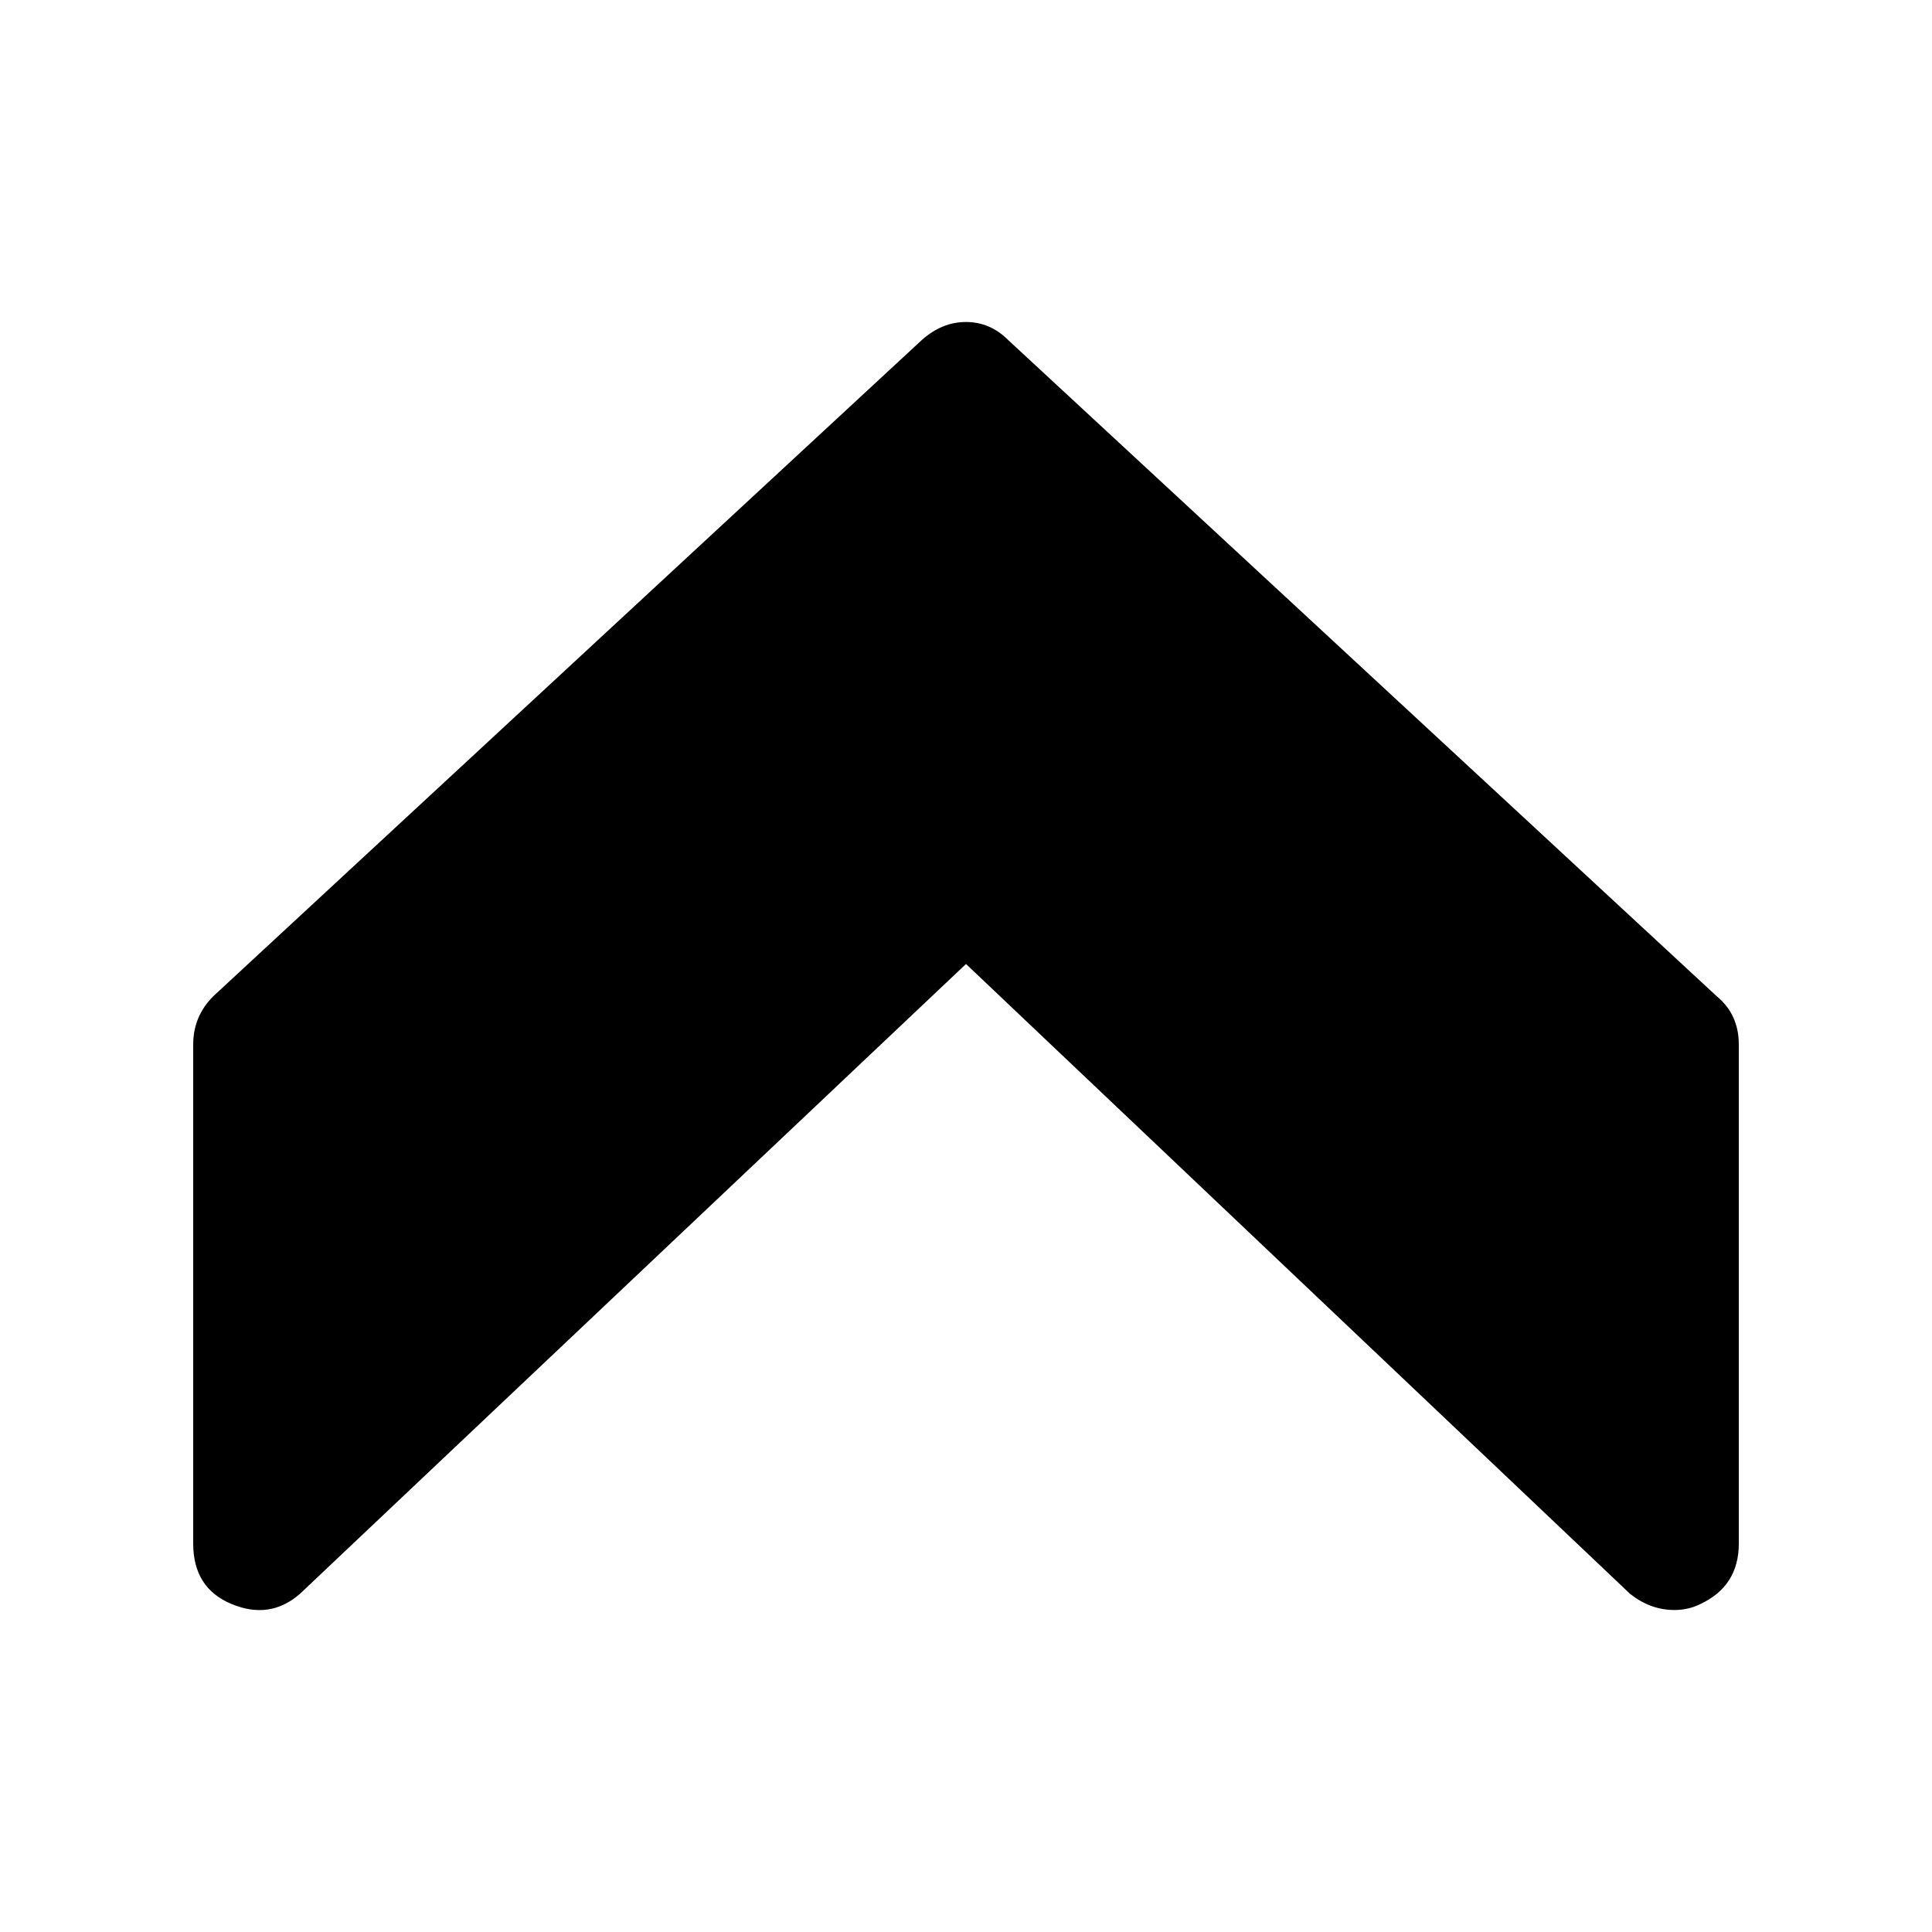
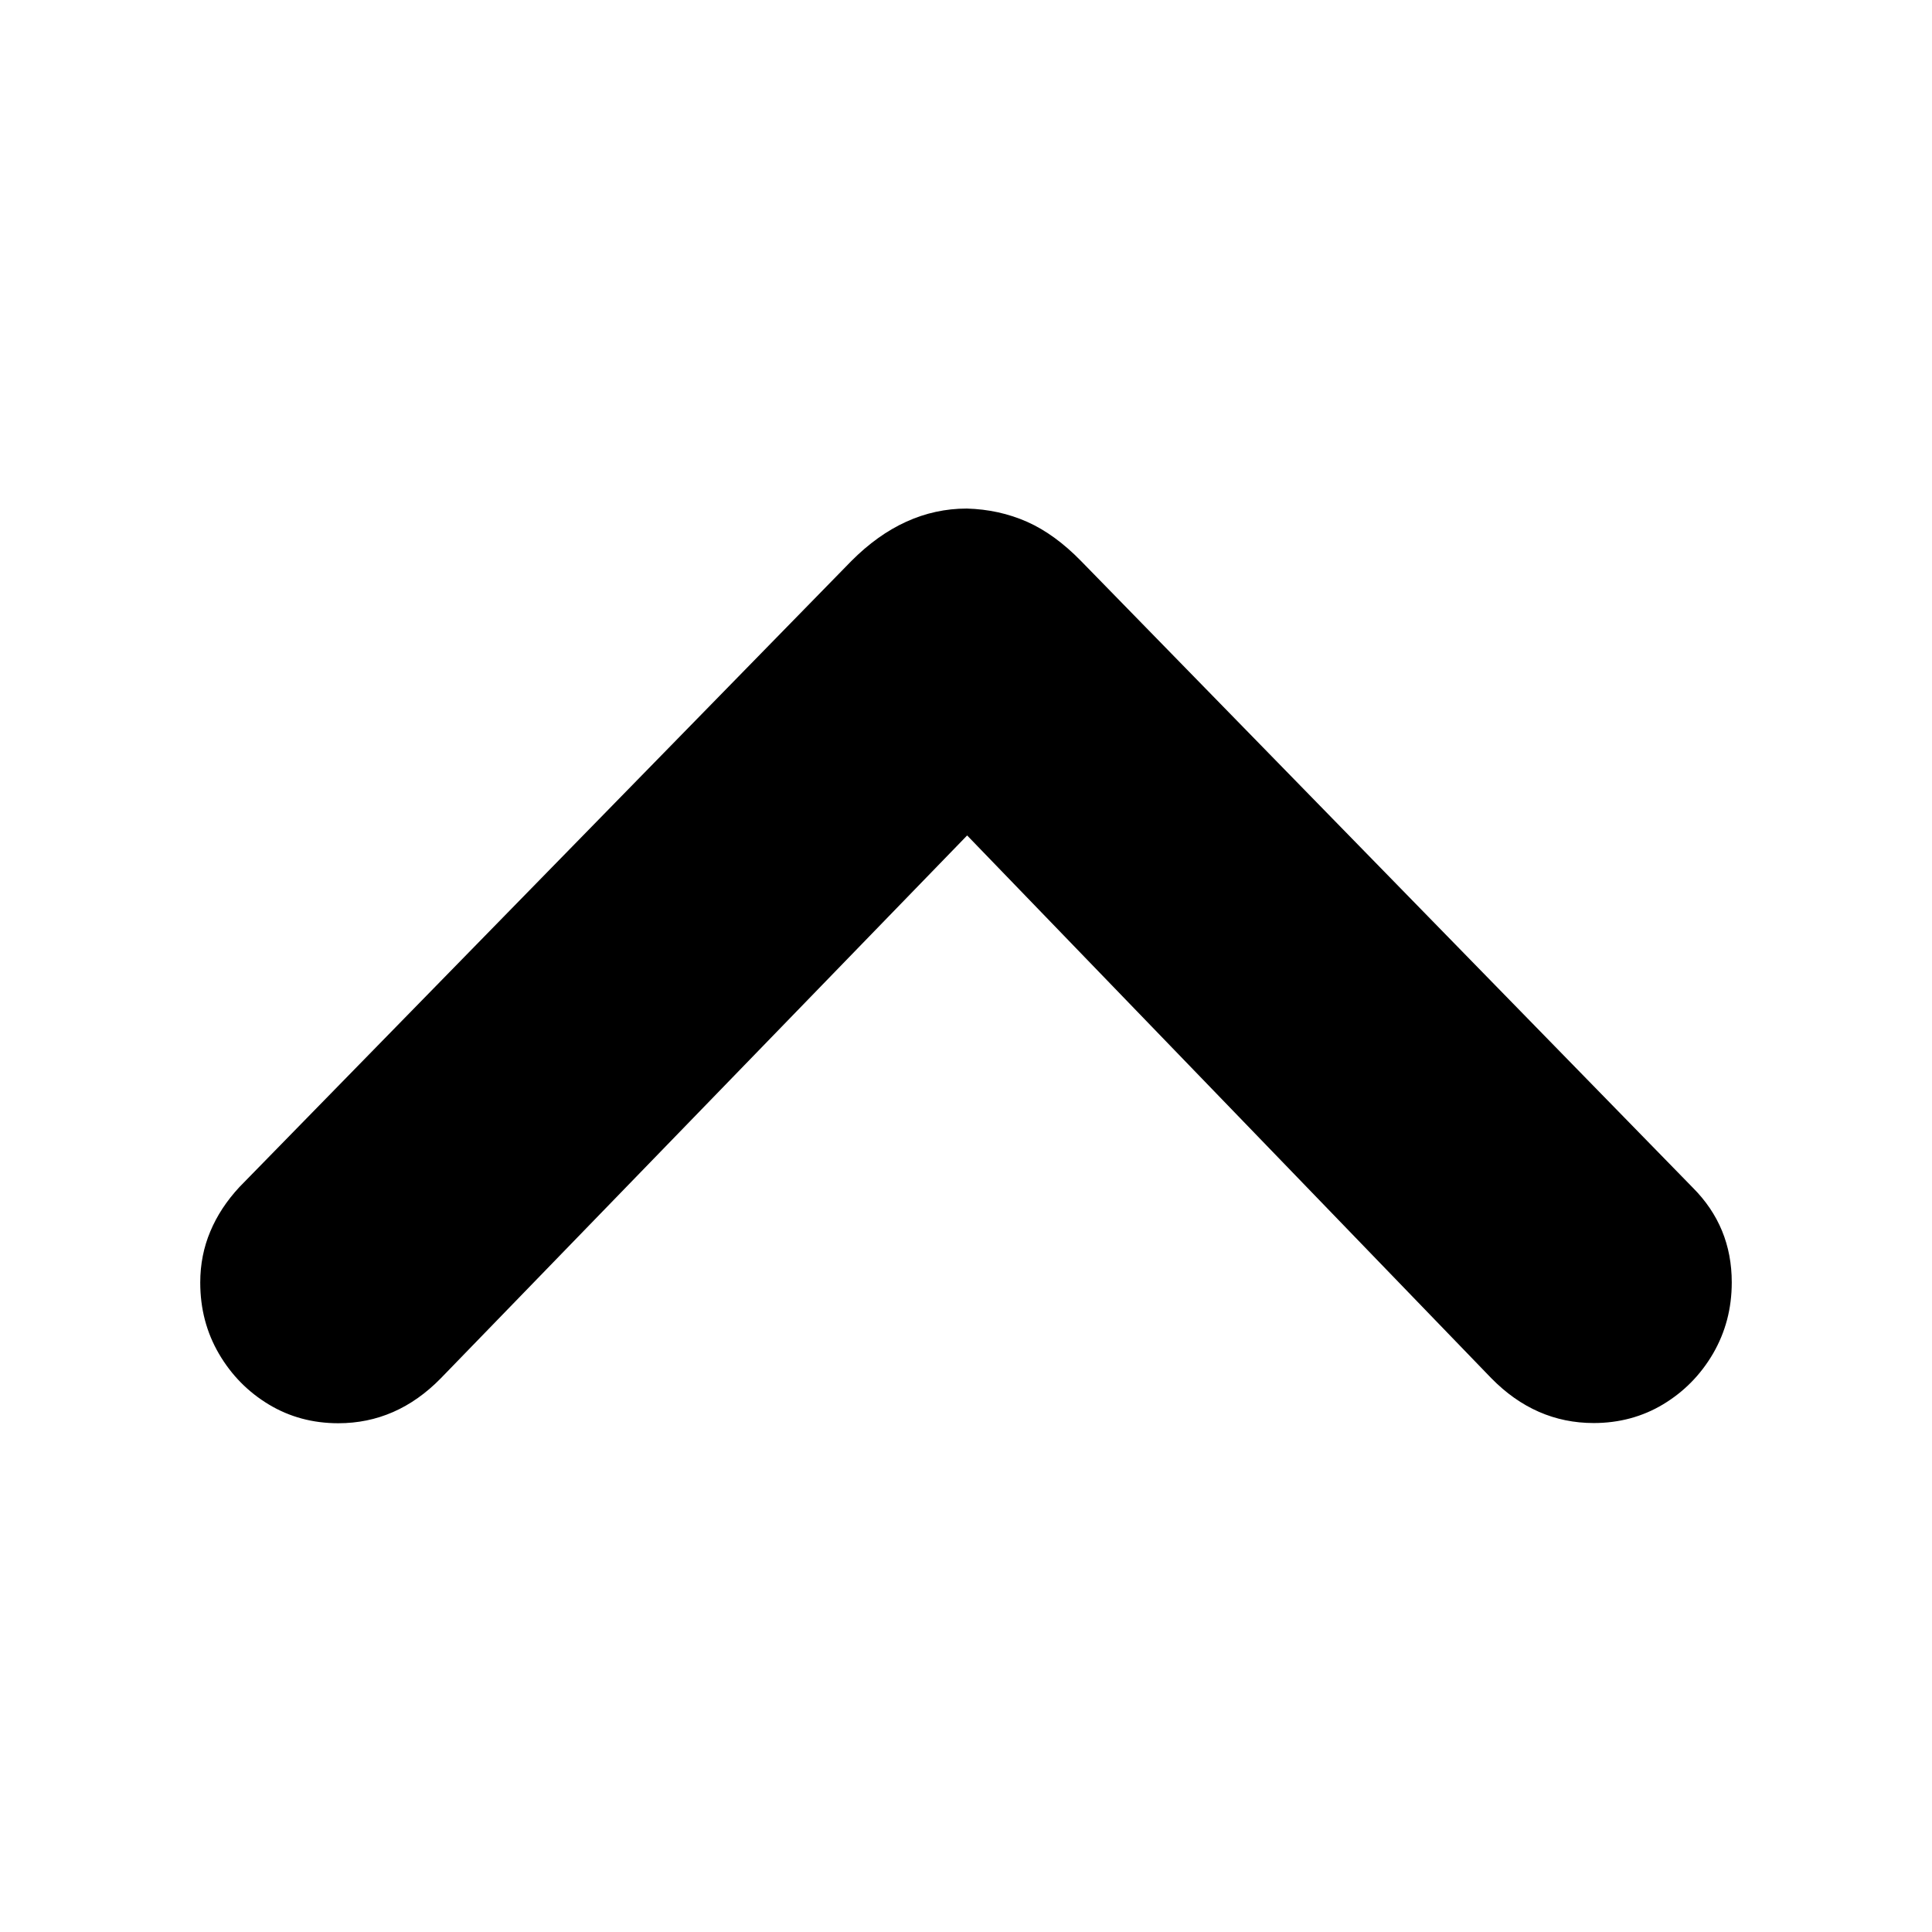
- <svg xmlns="http://www.w3.org/2000/svg" viewBox="0 0 960 960">
-   <path d="M853 495c7.3 6 11 14 11 24v248c0 14-6.3 24-19 30-4 2-8.3 3-13 3-8 0-15.3-2.7-22-8L480 479 149 792c-10 8.7-21.3 10.3-34 5s-19-15.3-19-30V519c0-9.3 3.3-17.3 10-24l352-326c6.7-6 14-9 22-9s15 3 21 9l352 326z" />
+ <svg xmlns="http://www.w3.org/2000/svg" x="0px" y="0px" viewBox="0 0 960 960" style="enable-background:new 0 0 960 960;" xml:space="preserve">
+   <path d="M480.4,252.7c10.8,0.3,20.7,2.5,30,6.6c9.2,4.1,18.1,10.6,26.7,19.4l304,311.4c13,13,19.4,28.7,19.4,47.1 c0,13-3.1 24.7-9.3,35.4c-6.2,10.6-14.5,19-24.8,25.2s-21.9,9.3-34.5,9.3c-19.3,0-36.3-7.4-50.9-22.3L464.7,398.7h31.8L219,684.9 c-14.6,14.9-31.6,22.3-50.9,22.3c-12.7,0-24.2-3.1-34.5-9.3s-18.6-14.6-24.8-25.2c-6.2-10.6-9.3-22.4-9.3-35.4 c0-9.1,1.7-17.6,5-25.4c3.3-7.9,8.1-15.2,14.5-22.1l304-311C440.3,261.4,459.5,252.7,480.4,252.7z" />
</svg>
